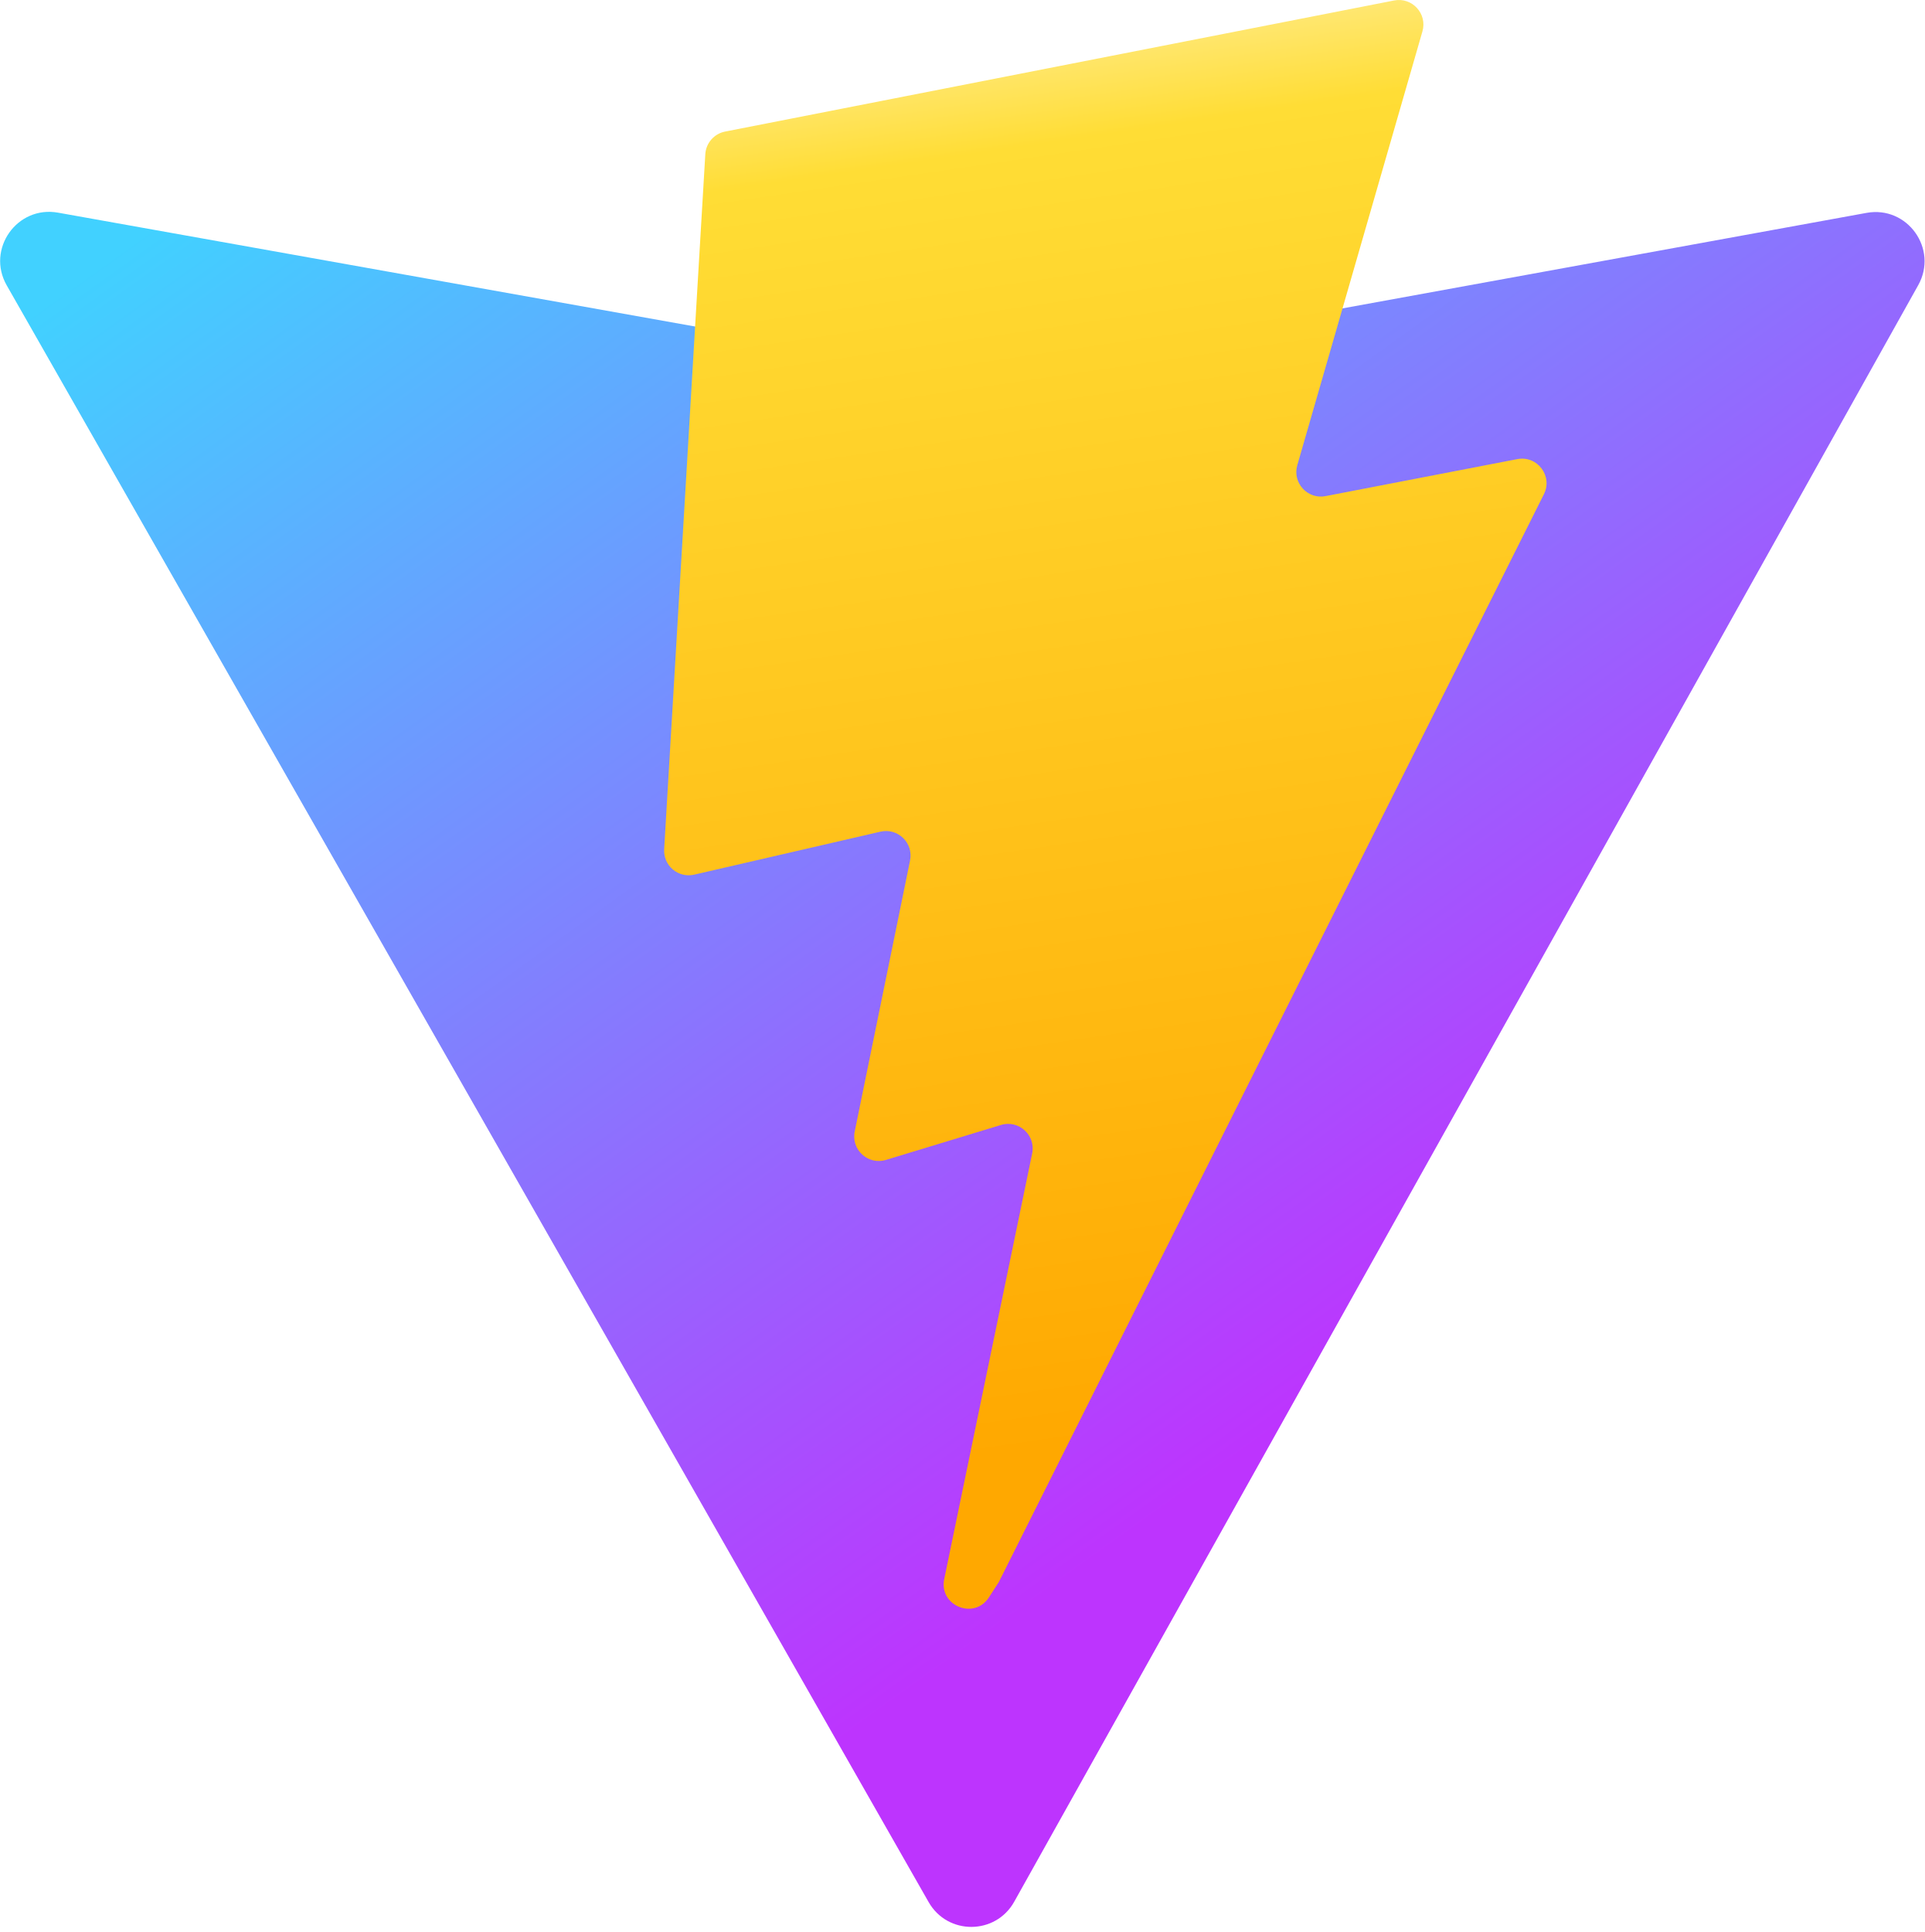
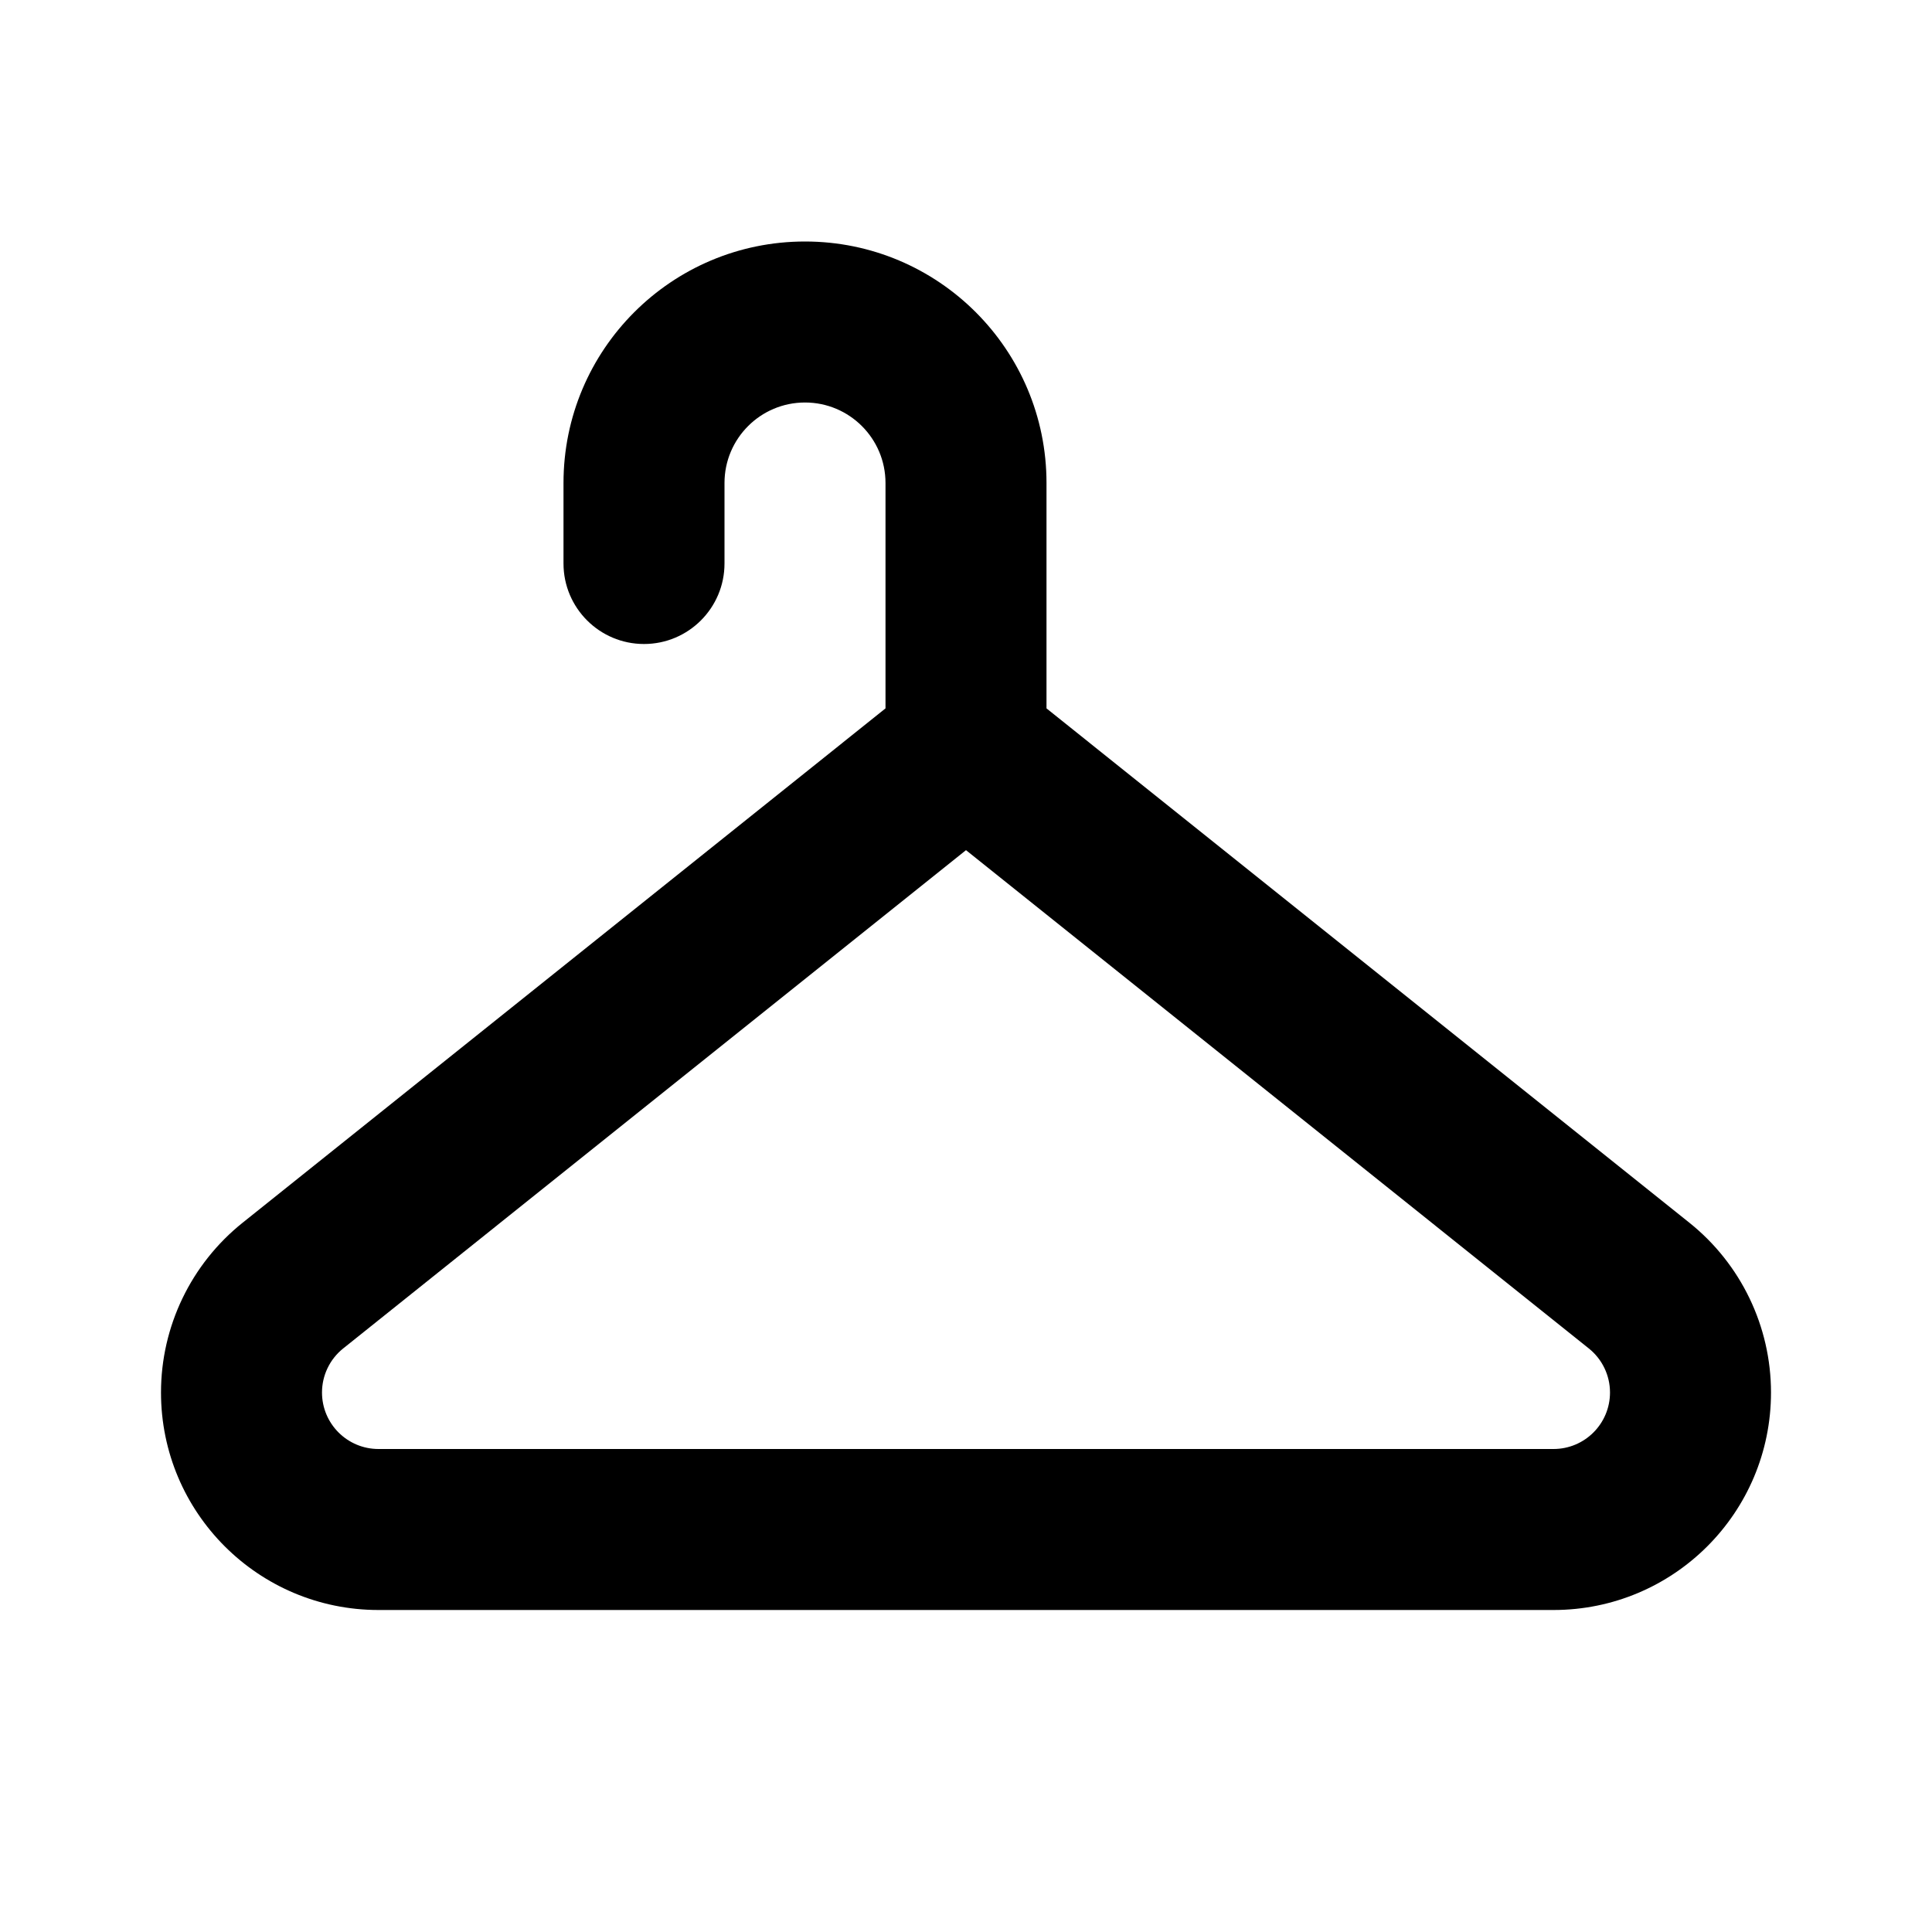
- <svg xmlns="http://www.w3.org/2000/svg" aria-hidden="true" role="img" class="iconify iconify--logos" width="31.88" height="32" preserveAspectRatio="xMidYMid meet" viewBox="0 0 256 257">
-   <defs>
-     <linearGradient id="IconifyId1813088fe1fbc01fb466" x1="-.828%" x2="57.636%" y1="7.652%" y2="78.411%">
-       <stop offset="0%" stop-color="#41D1FF" />
-       <stop offset="100%" stop-color="#BD34FE" />
-     </linearGradient>
-     <linearGradient id="IconifyId1813088fe1fbc01fb467" x1="43.376%" x2="50.316%" y1="2.242%" y2="89.03%">
-       <stop offset="0%" stop-color="#FFEA83" />
-       <stop offset="8.333%" stop-color="#FFDD35" />
-       <stop offset="100%" stop-color="#FFA800" />
-     </linearGradient>
-   </defs>
-   <path fill="url(#IconifyId1813088fe1fbc01fb466)" d="M255.153 37.938L134.897 252.976c-2.483 4.44-8.862 4.466-11.382.048L.875 37.958c-2.746-4.814 1.371-10.646 6.827-9.67l120.385 21.517a6.537 6.537 0 0 0 2.322-.004l117.867-21.483c5.438-.991 9.574 4.796 6.877 9.62Z" />
-   <path fill="url(#IconifyId1813088fe1fbc01fb467)" d="M185.432.063L96.44 17.501a3.268 3.268 0 0 0-2.634 3.014l-5.474 92.456a3.268 3.268 0 0 0 3.997 3.378l24.777-5.718c2.318-.535 4.413 1.507 3.936 3.838l-7.361 36.047c-.495 2.426 1.782 4.5 4.151 3.78l15.304-4.649c2.372-.72 4.652 1.36 4.15 3.788l-11.698 56.621c-.732 3.542 3.979 5.473 5.943 2.437l1.313-2.028l72.516-144.72c1.215-2.423-.88-5.186-3.54-4.672l-25.505 4.922c-2.396.462-4.435-1.77-3.759-4.114l16.646-57.705c.677-2.35-1.37-4.583-3.769-4.113Z" />
+ <svg xmlns="http://www.w3.org/2000/svg" width="800px" height="800px" viewBox="0 0 24 24" fill="none">
+   <path clip-rule="evenodd" d="M9 6C9 5.448 9.448 5 10 5C10.552 5 11 5.448 11 6V8.8L3.014 15.189C2.373 15.702 2 16.478 2 17.298C2 18.791 3.21 20 4.702 20H19.298C20.791 20 22 18.791 22 17.298C22 16.478 21.627 15.702 20.986 15.189L13 8.8V6C13 4.343 11.657 3 10 3C8.343 3 7 4.343 7 6V7C7 7.552 7.448 8 8 8C8.552 8 9 7.552 9 7V6ZM4.263 16.751L12 10.561L19.737 16.751C19.903 16.884 20 17.085 20 17.298C20 17.686 19.686 18 19.298 18H4.702C4.314 18 4 17.686 4 17.298C4 17.085 4.097 16.884 4.263 16.751Z" fill="#000000" fill-rule="evenodd" />
</svg>
